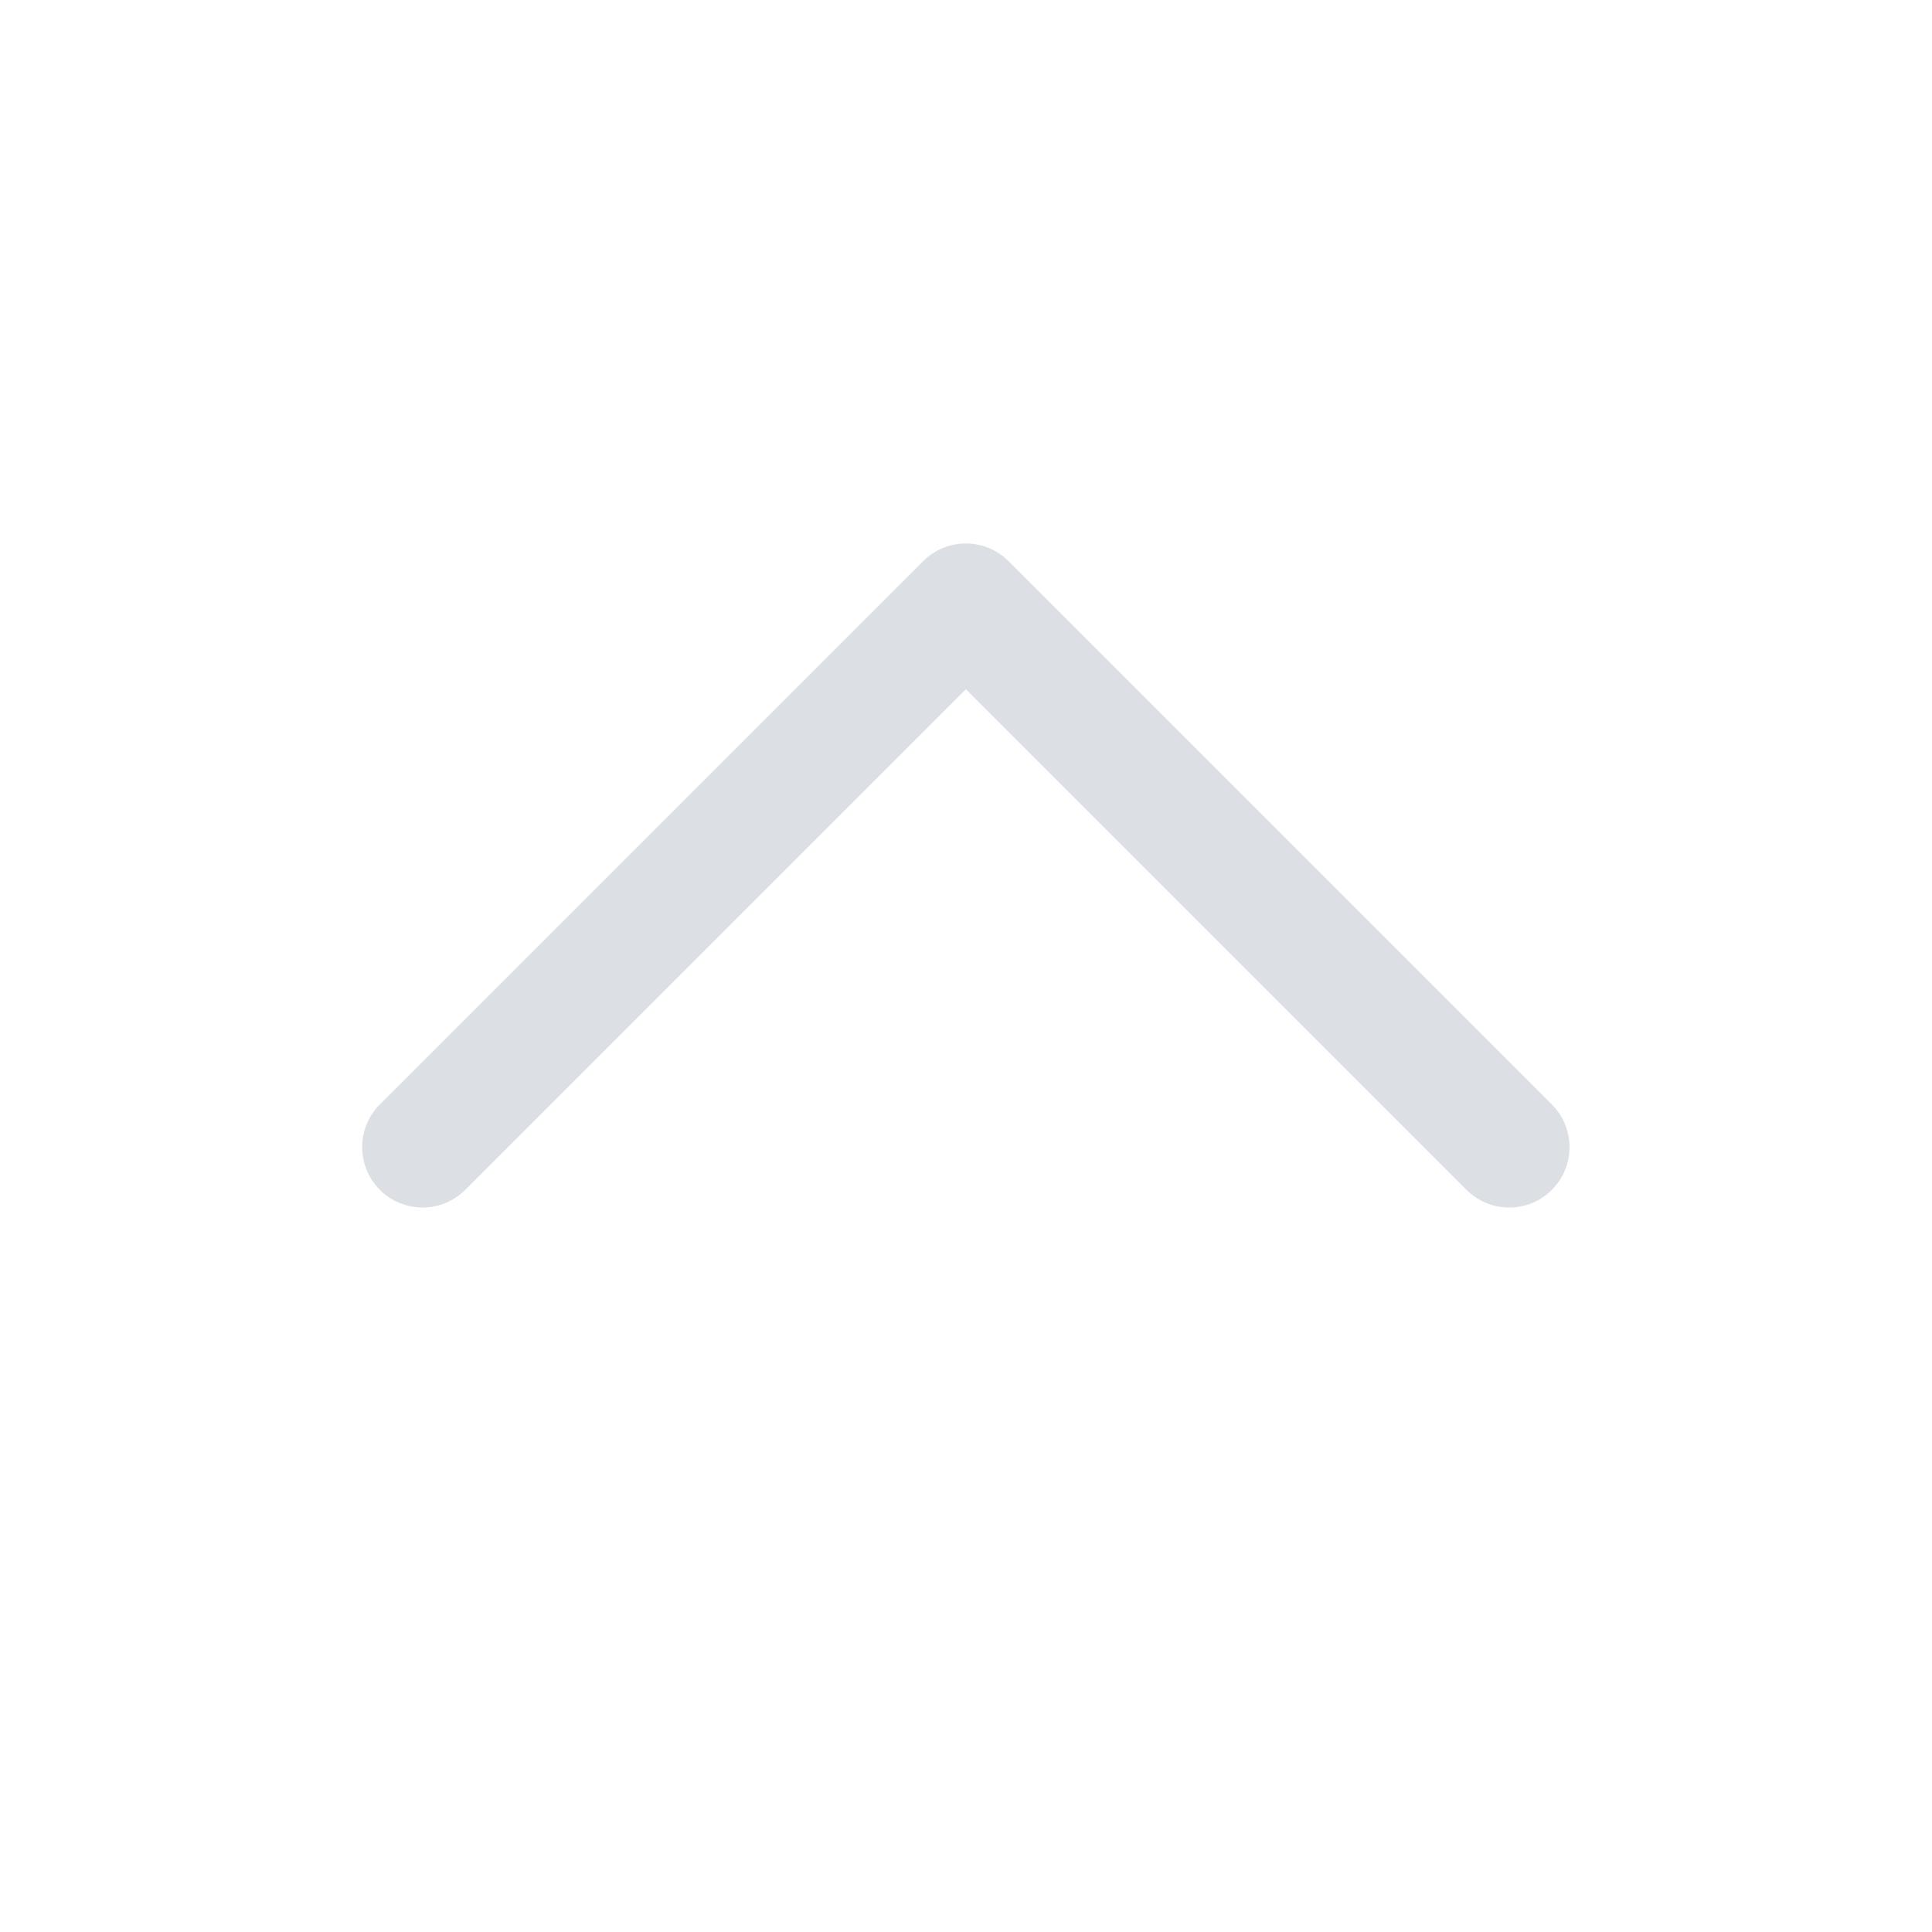
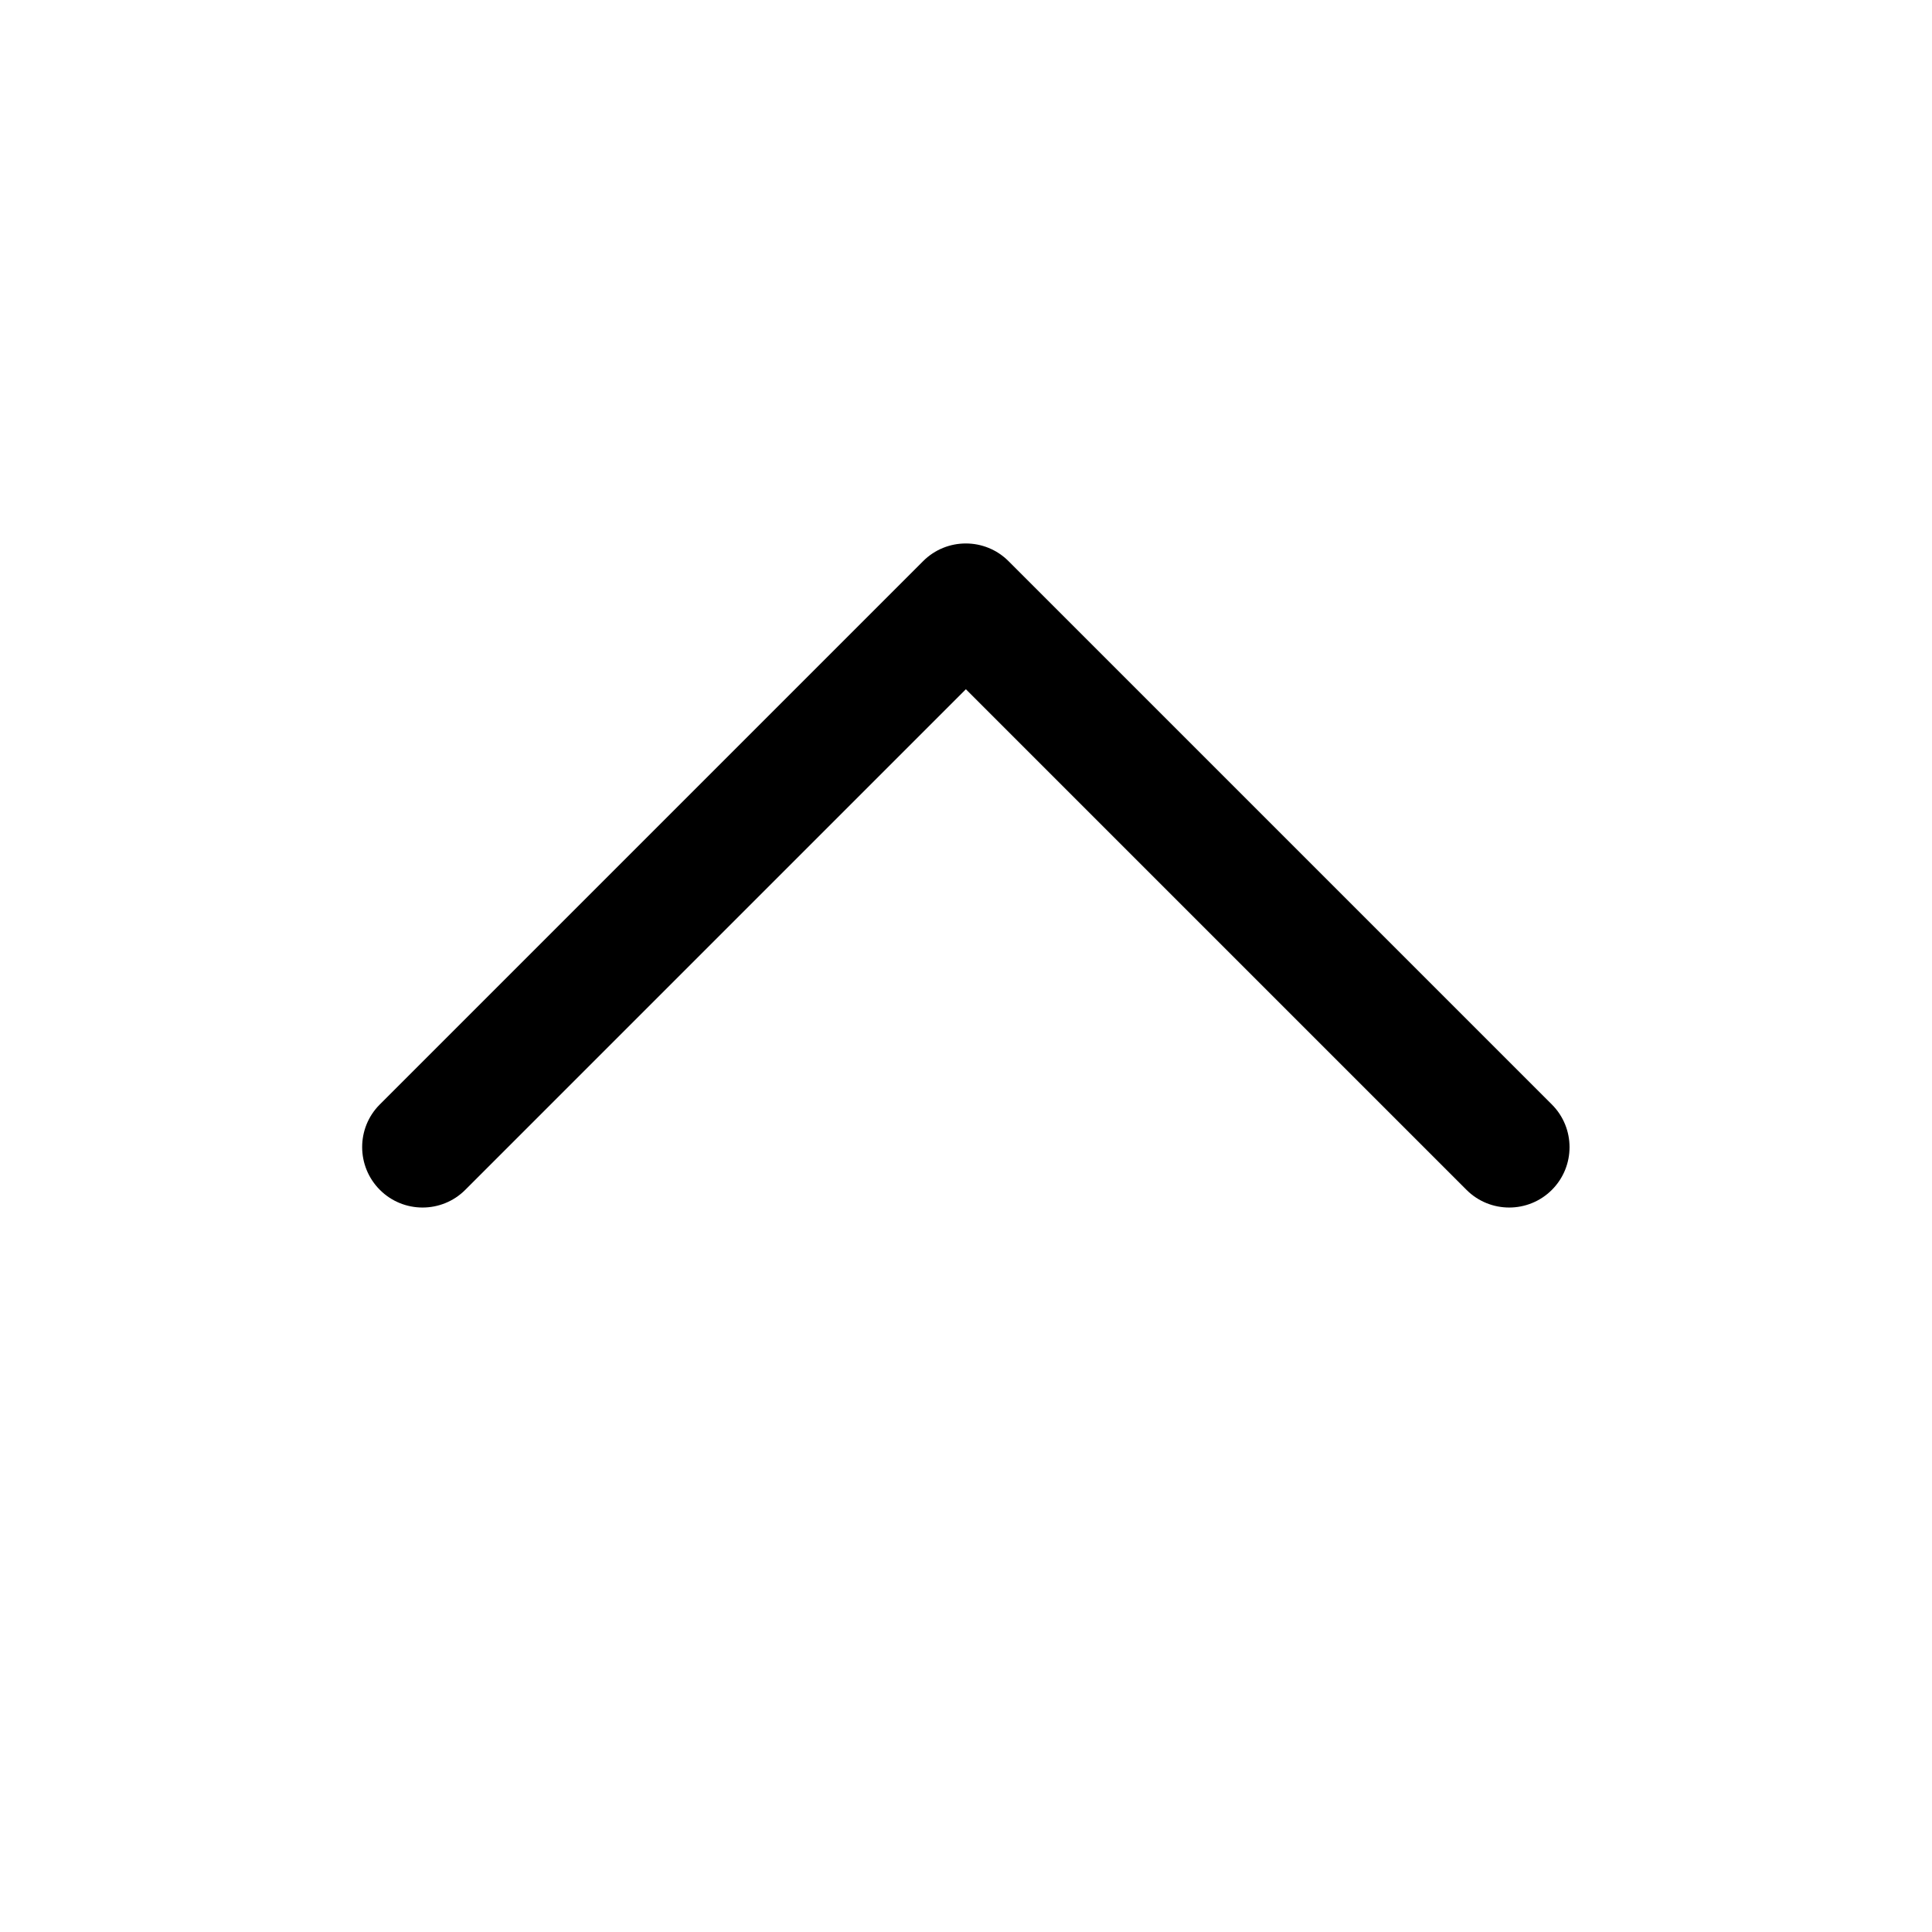
- <svg xmlns="http://www.w3.org/2000/svg" width="16" height="16" viewBox="0 0 16 16" fill="#DCE0E5">
+ <svg xmlns="http://www.w3.org/2000/svg" width="16" height="16" viewBox="0 0 16 16" fill="currentColor">
  <path d="M3.146 9.854C3.341 10.049 3.658 10.049 3.853 9.854L7.999 5.708L12.145 9.854C12.34 10.049 12.657 10.049 12.852 9.854C13.047 9.659 13.047 9.342 12.852 9.147L8.352 4.647C8.157 4.452 7.84 4.452 7.645 4.647L3.145 9.147C2.95 9.342 2.951 9.659 3.146 9.854Z" />
</svg>
